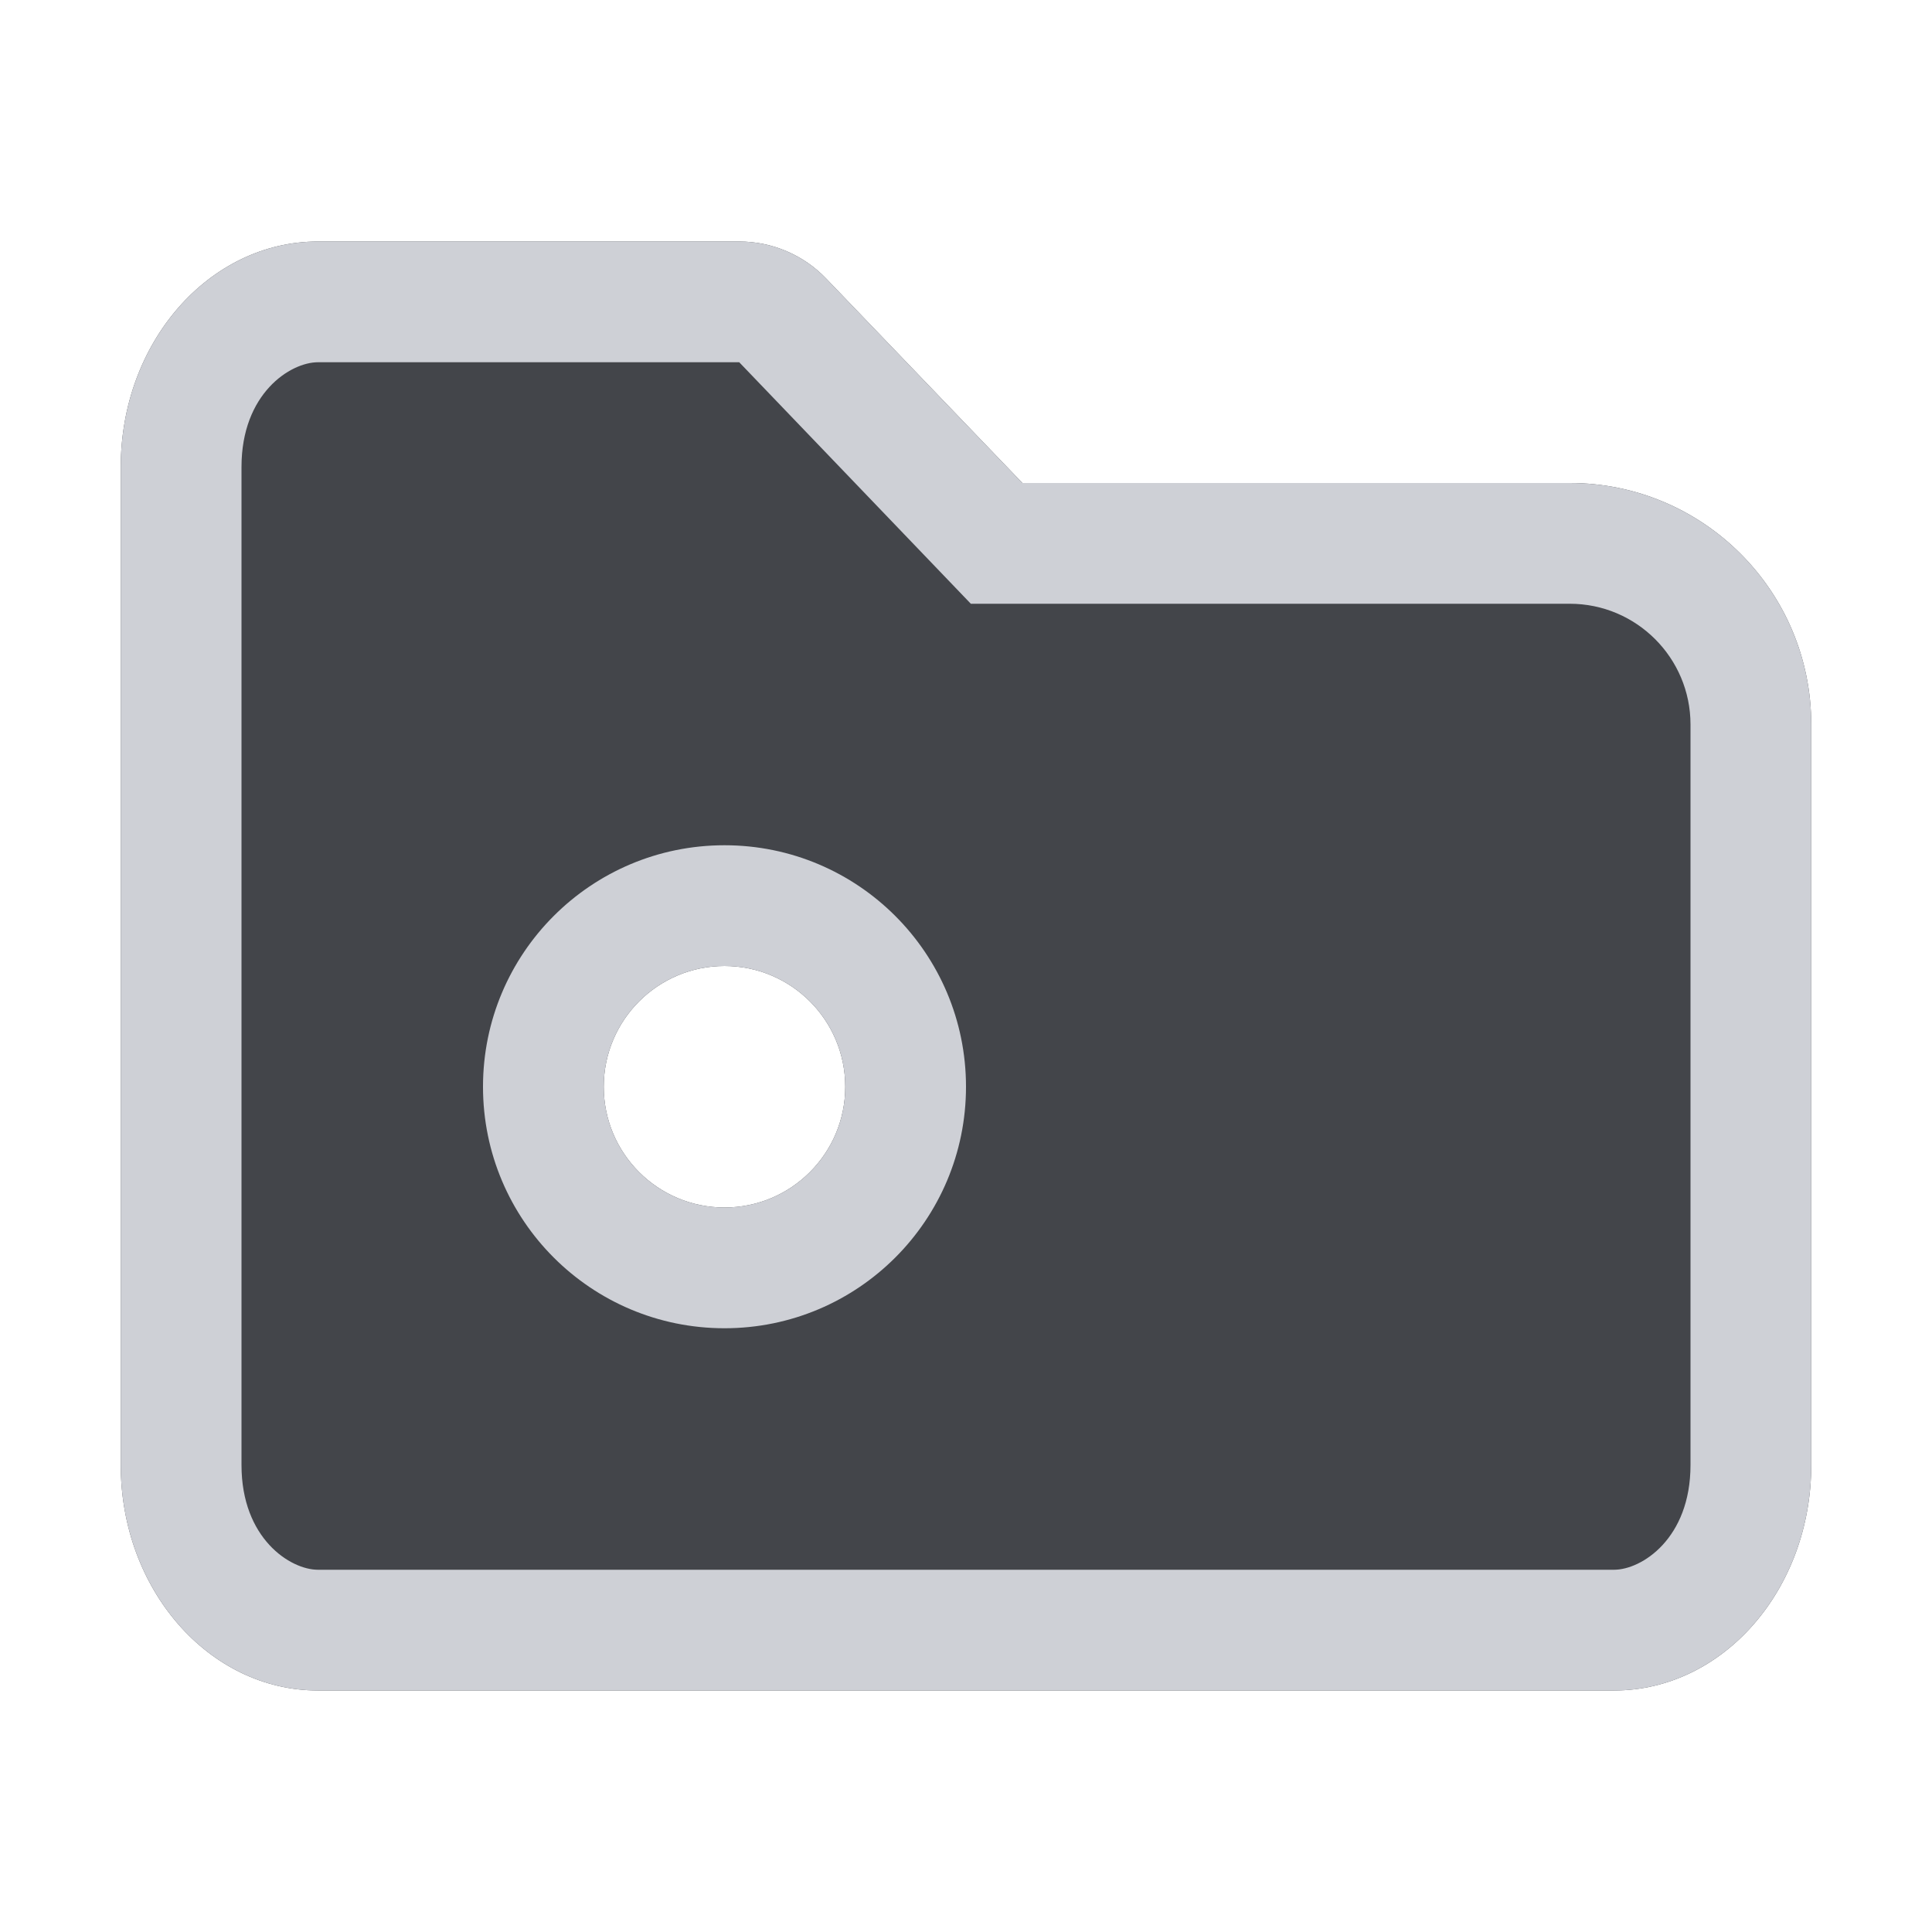
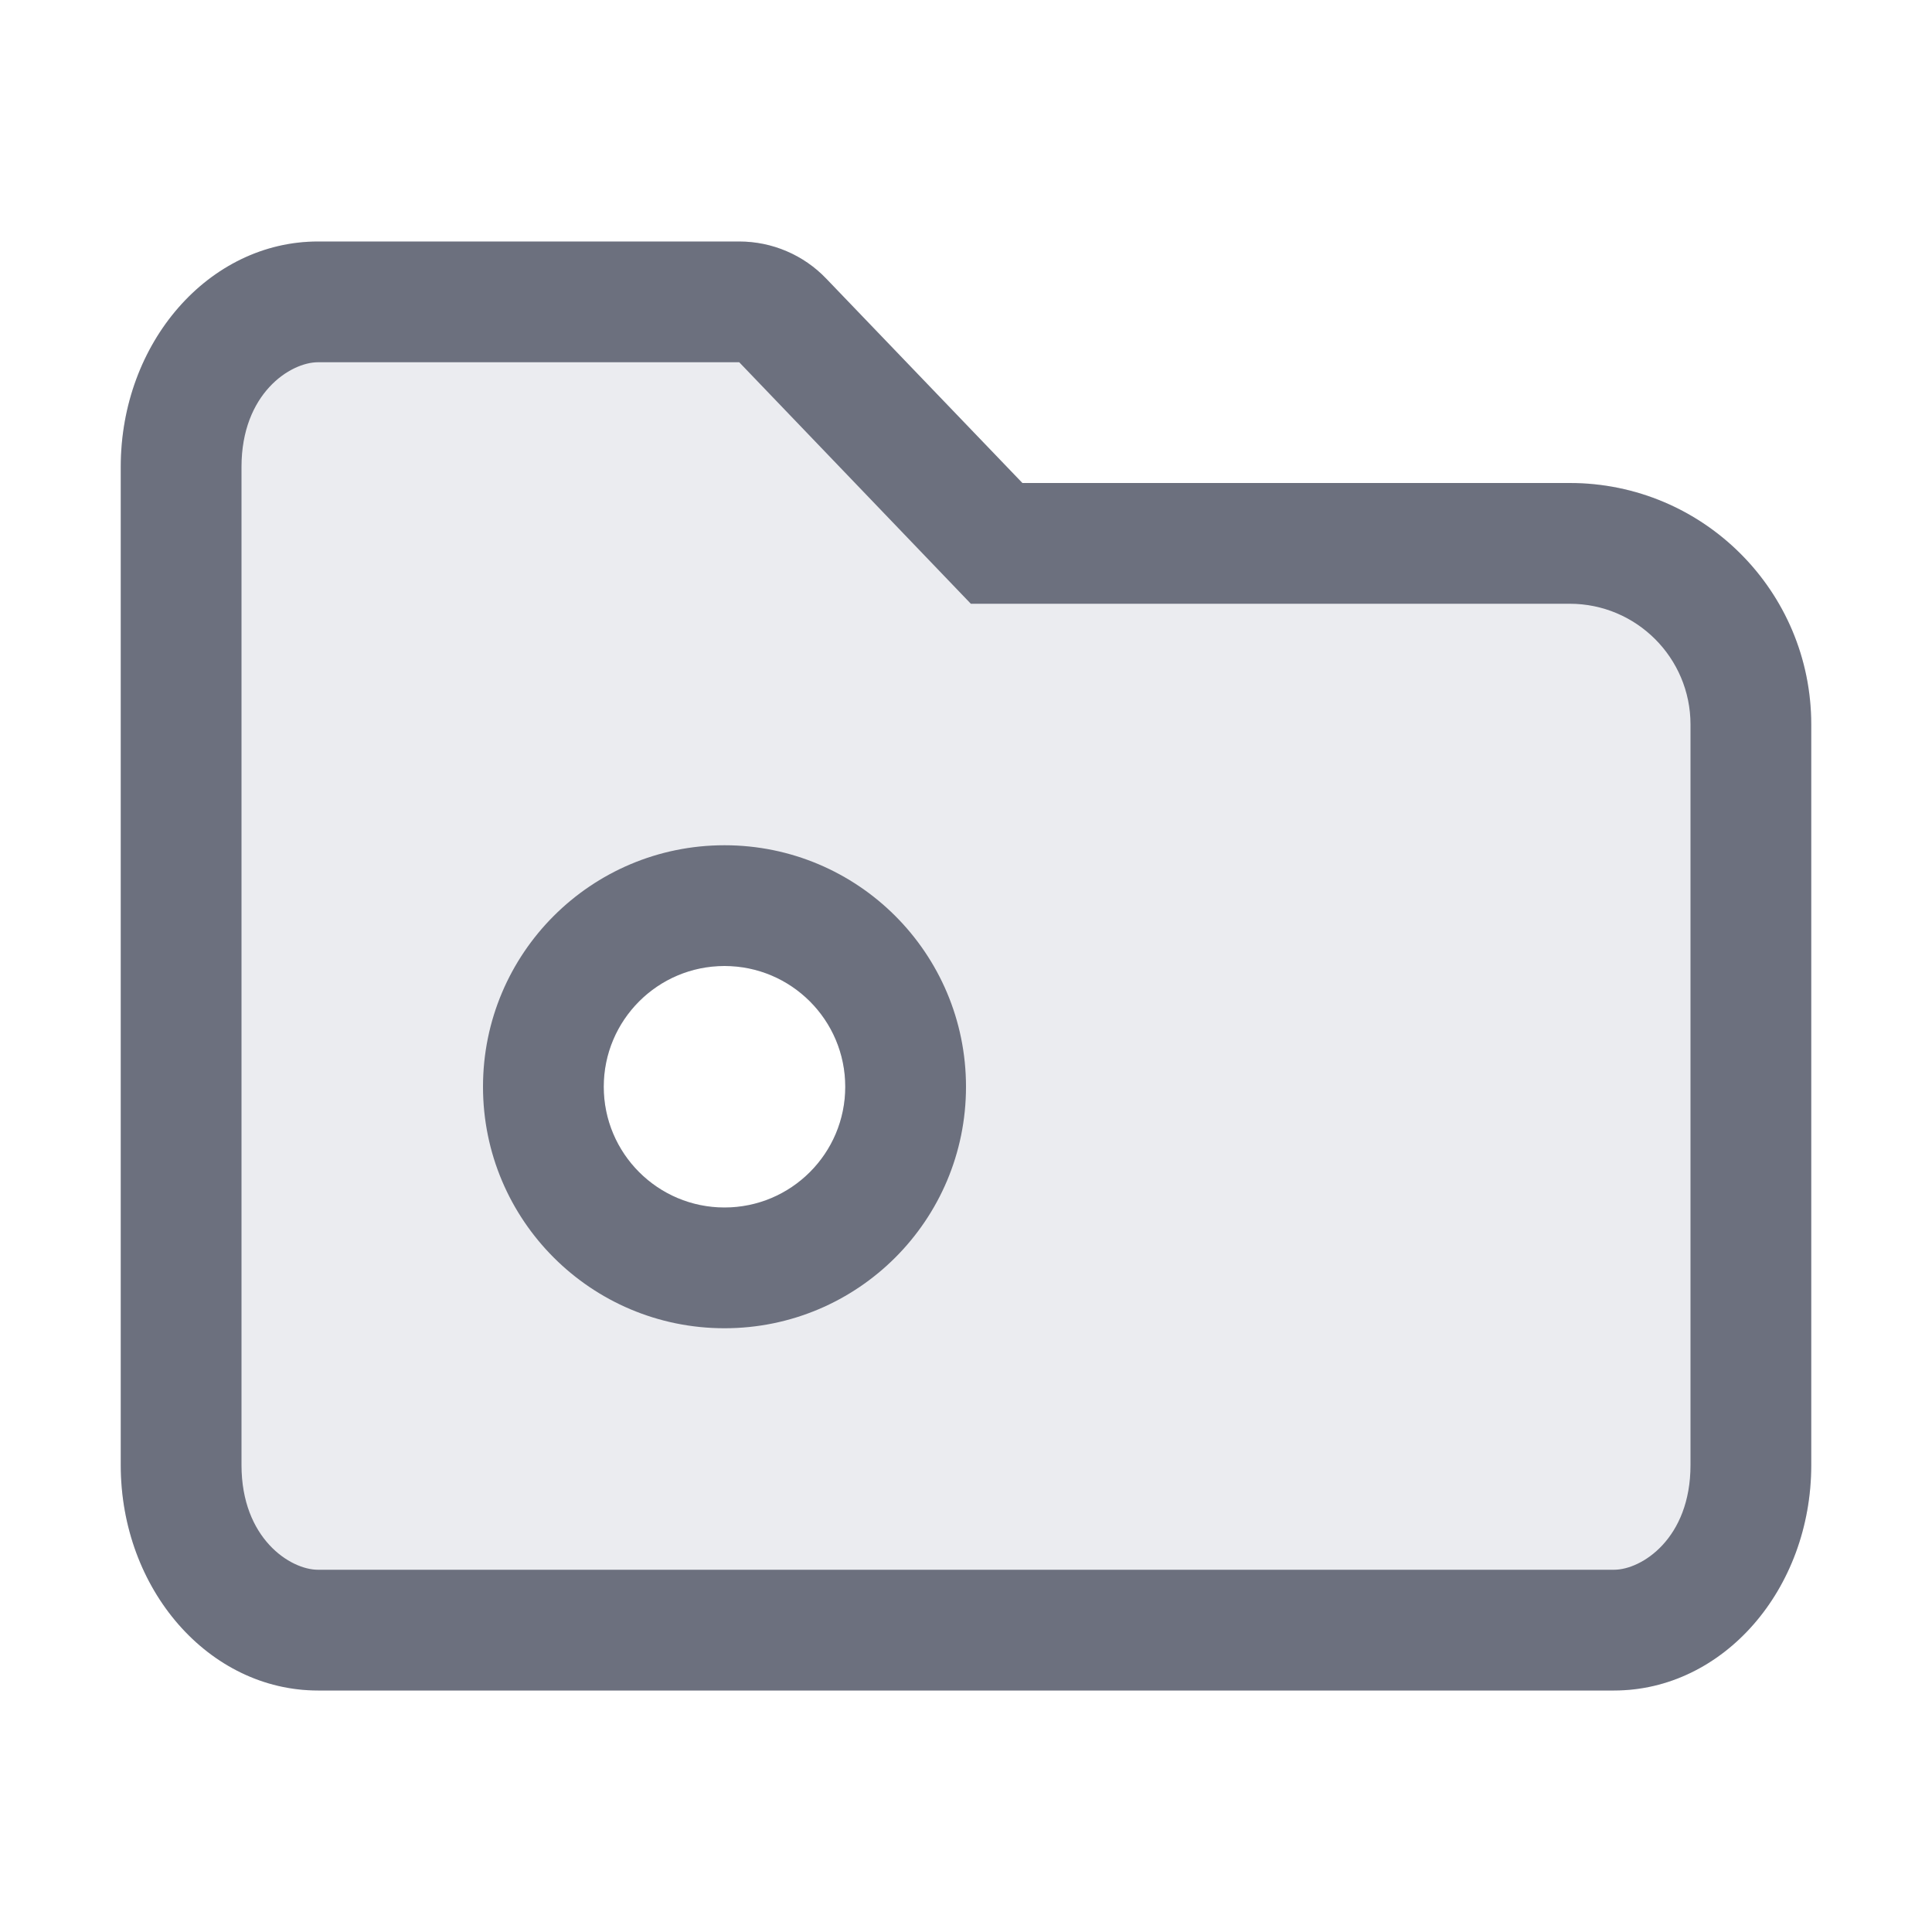
<svg xmlns="http://www.w3.org/2000/svg" width="16" height="16" viewBox="0 0 16 16" fill="none">
-   <path fill-rule="evenodd" clip-rule="evenodd" d="M1 3.867C1 2.836 1.731 2 2.633 2H6.122C6.394 2 6.655 2.111 6.843 2.308L8.467 4H13C14.105 4 15 4.895 15 6V12.133C15 13.164 14.269 14 13.367 14H2.633C1.731 14 1 13.164 1 12.133V3.867ZM6 10C6.552 10 7 9.552 7 9C7 8.448 6.552 8 6 8C5.448 8 5 8.448 5 9C5 9.552 5.448 10 6 10Z" fill="#43454A" />
-   <path fill-rule="evenodd" clip-rule="evenodd" d="M8.04 5L6.122 3H2.633C2.405 3 2 3.258 2 3.867V12.133C2 12.742 2.405 13 2.633 13H13.367C13.595 13 14 12.742 14 12.133V6C14 5.448 13.552 5 13 5H8.04ZM8.467 4L6.843 2.308C6.655 2.111 6.394 2 6.122 2H2.633C1.731 2 1 2.836 1 3.867V12.133C1 13.164 1.731 14 2.633 14H13.367C14.269 14 15 13.164 15 12.133V6C15 4.895 14.105 4 13 4H8.467ZM4 9C4 7.895 4.895 7 6 7C7.105 7 8 7.895 8 9C8 10.105 7.105 11 6 11C4.895 11 4 10.105 4 9ZM7 9C7 9.552 6.552 10 6 10C5.448 10 5 9.552 5 9C5 8.448 5.448 8 6 8C6.552 8 7 8.448 7 9Z" fill="#CED0D6" />
+   <path fill-rule="evenodd" clip-rule="evenodd" d="M1 3.867C1 2.836 1.731 2 2.633 2H6.122C6.394 2 6.655 2.111 6.843 2.308L8.467 4H13C14.105 4 15 4.895 15 6V12.133C15 13.164 14.269 14 13.367 14H2.633C1.731 14 1 13.164 1 12.133V3.867ZM6 10C6.552 10 7 9.552 7 9C7 8.448 6.552 8 6 8C5.448 8 5 8.448 5 9C5 9.552 5.448 10 6 10Z" fill="#EBECF0" />
+   <path fill-rule="evenodd" clip-rule="evenodd" d="M8.04 5L6.122 3H2.633C2.405 3 2 3.258 2 3.867V12.133C2 12.742 2.405 13 2.633 13H13.367C13.595 13 14 12.742 14 12.133V6C14 5.448 13.552 5 13 5H8.04ZM8.467 4L6.843 2.308C6.655 2.111 6.394 2 6.122 2H2.633C1.731 2 1 2.836 1 3.867V12.133C1 13.164 1.731 14 2.633 14H13.367C14.269 14 15 13.164 15 12.133V6C15 4.895 14.105 4 13 4H8.467ZM4 9C4 7.895 4.895 7 6 7C7.105 7 8 7.895 8 9C8 10.105 7.105 11 6 11C4.895 11 4 10.105 4 9ZM7 9C7 9.552 6.552 10 6 10C5.448 10 5 9.552 5 9C5 8.448 5.448 8 6 8C6.552 8 7 8.448 7 9Z" fill="#6C707E" />
</svg>
